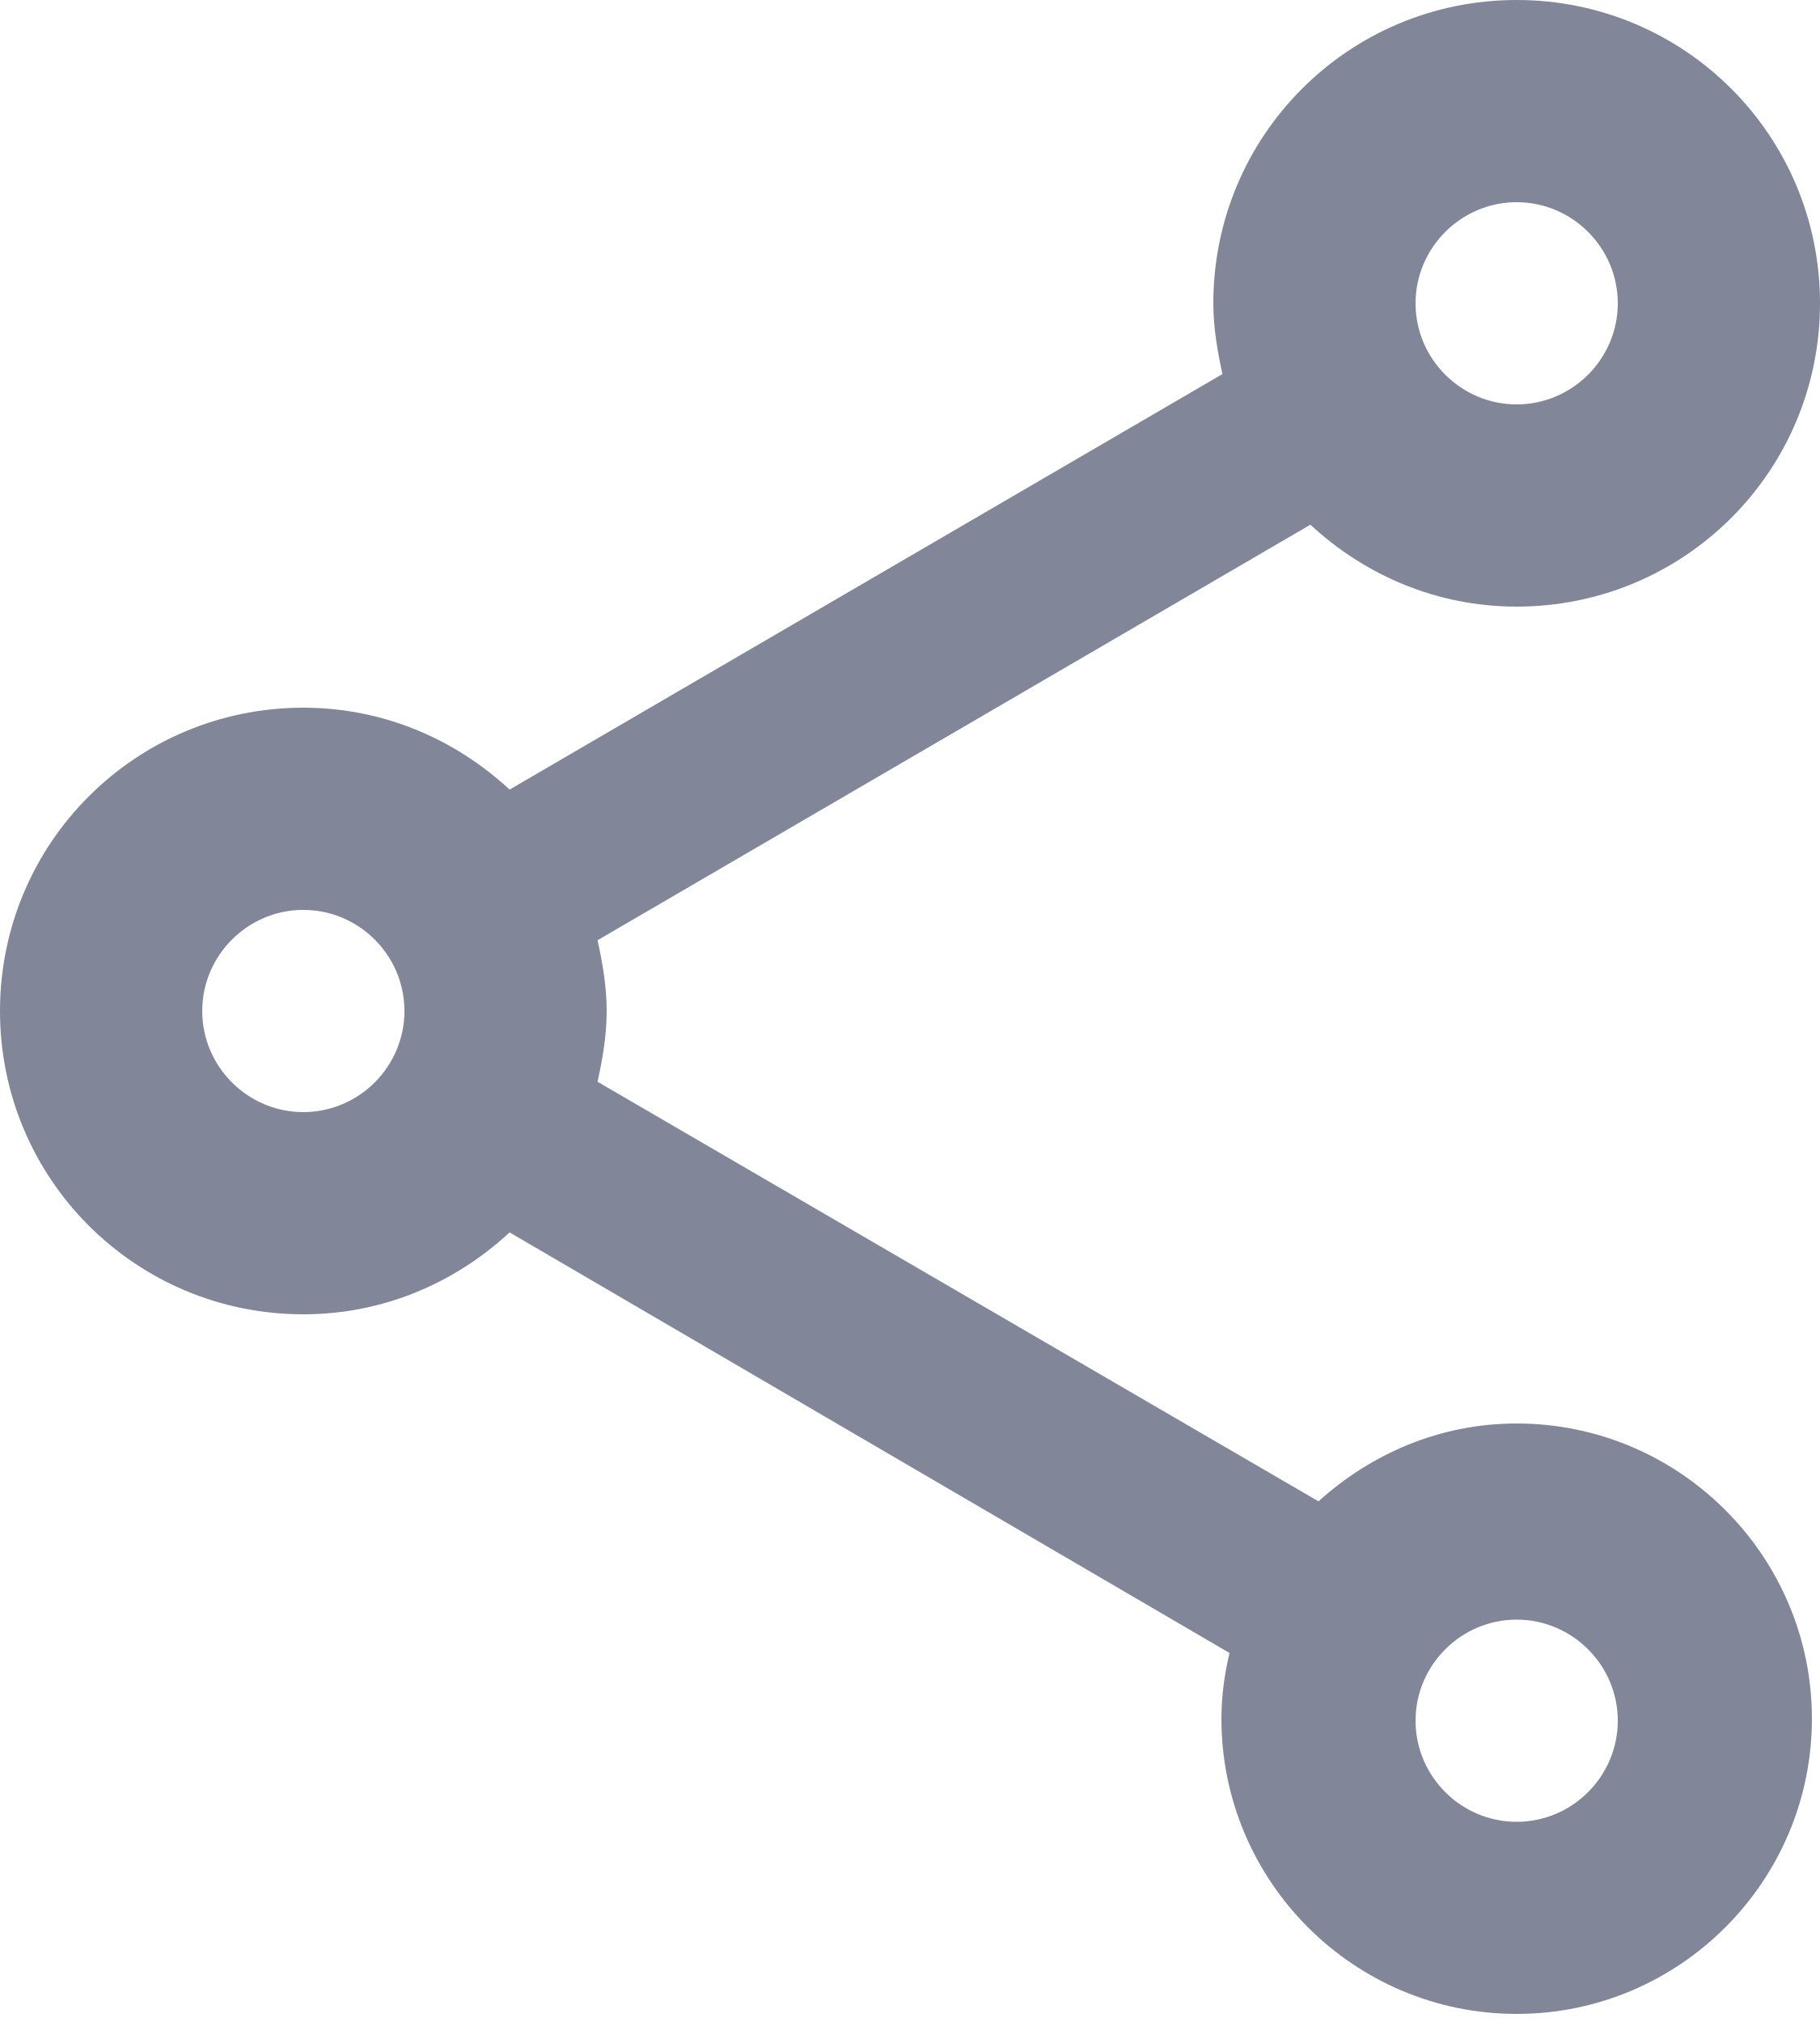
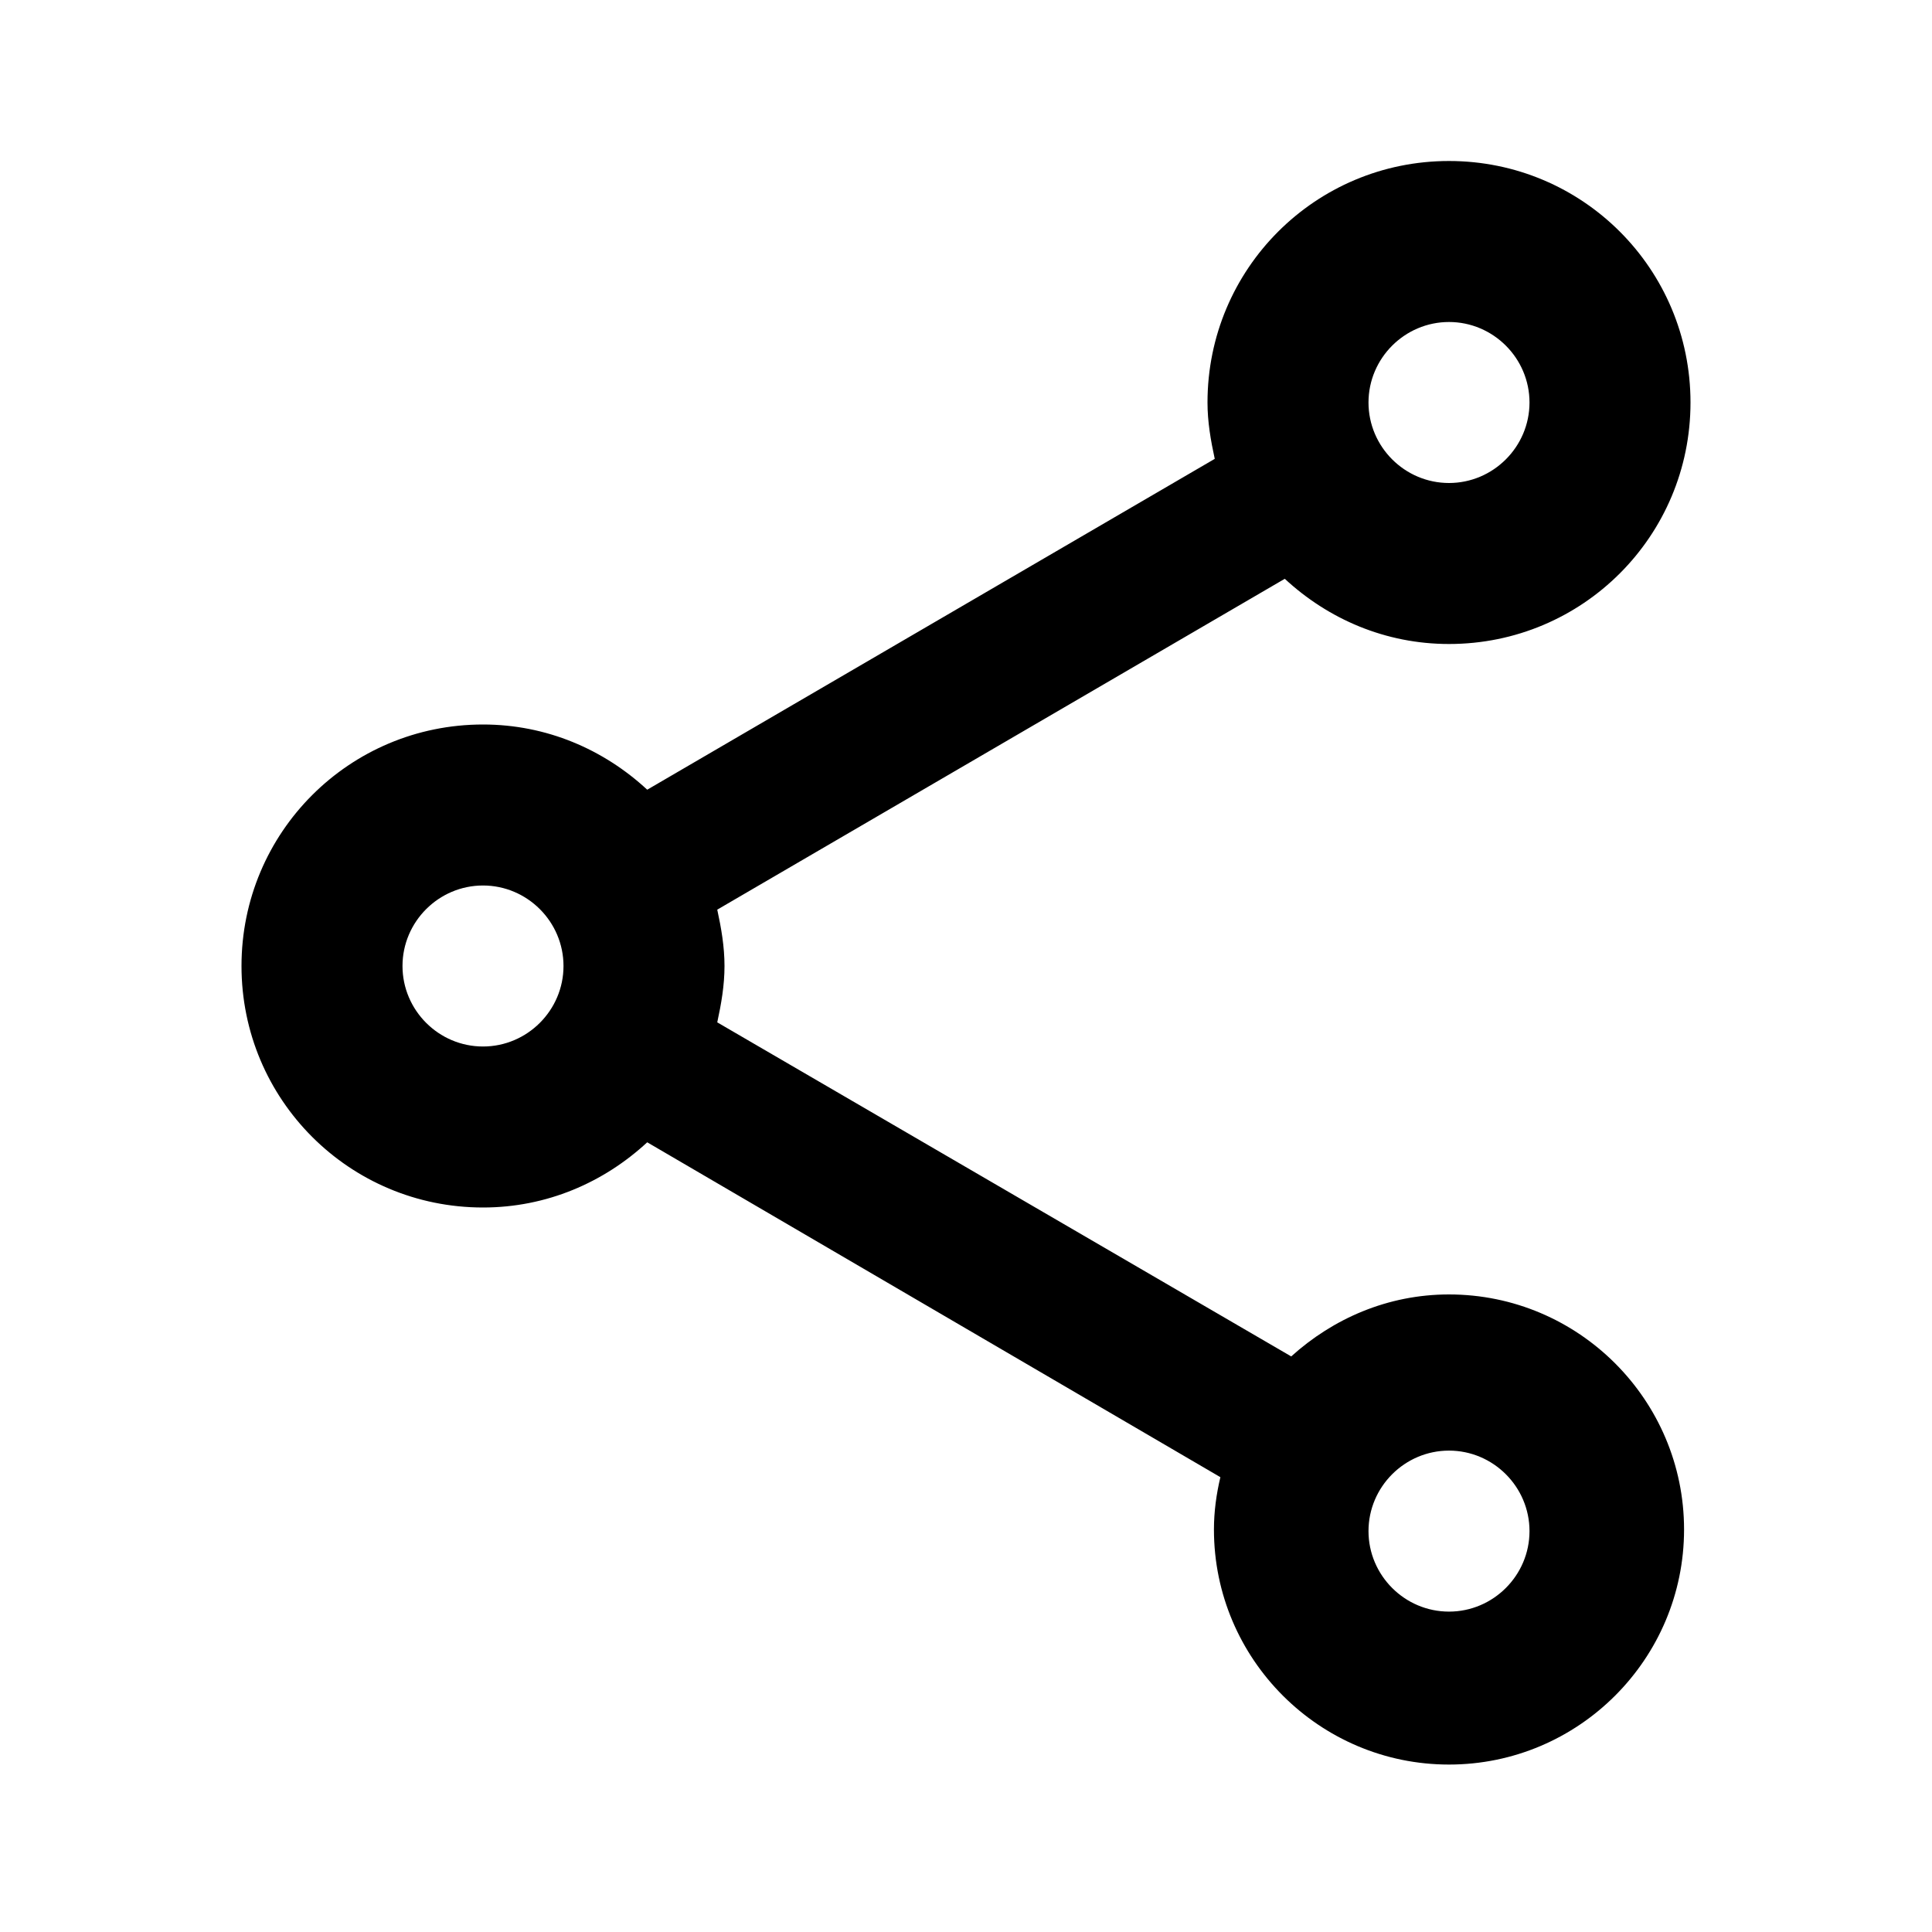
- <svg xmlns="http://www.w3.org/2000/svg" width="18" height="20" viewBox="0 0 18 20" fill="none">
-   <path d="M15 14.08C14.24 14.08 13.56 14.38 13.04 14.85L5.91 10.7C5.96 10.47 6 10.24 6 10C6 9.76 5.96 9.53 5.91 9.3L12.96 5.19C13.5 5.69 14.21 6 15 6C16.66 6 18 4.66 18 3C18 1.34 16.66 0 15 0C13.34 0 12 1.34 12 3C12 3.24 12.04 3.47 12.09 3.7L5.04 7.81C4.5 7.31 3.79 7 3 7C1.34 7 0 8.34 0 10C0 11.66 1.34 13 3 13C3.79 13 4.5 12.69 5.04 12.19L12.16 16.35C12.11 16.56 12.08 16.78 12.08 17C12.08 18.61 13.39 19.92 15 19.92C16.61 19.92 17.92 18.61 17.92 17C17.92 15.39 16.61 14.08 15 14.08ZM15 2C15.55 2 16 2.45 16 3C16 3.55 15.55 4 15 4C14.45 4 14 3.55 14 3C14 2.45 14.45 2 15 2ZM3 11C2.45 11 2 10.55 2 10C2 9.45 2.45 9 3 9C3.55 9 4 9.45 4 10C4 10.55 3.55 11 3 11ZM15 18.02C14.45 18.02 14 17.57 14 17.02C14 16.47 14.45 16.02 15 16.02C15.55 16.02 16 16.47 16 17.02C16 17.57 15.55 18.02 15 18.02Z" fill="#818798" />
+ <svg xmlns="http://www.w3.org/2000/svg" viewBox="0 0 24 24">
+   <path d="M18 16.08C17.24 16.08 16.56 16.38 16.04 16.85L8.91 12.7C8.96 12.47 9 12.24 9 12C9 11.76 8.96 11.53 8.91 11.3L15.96 7.19C16.5 7.69 17.21 8 18 8C19.66 8 21 6.66 21 5C21 3.34 19.66 2 18 2C16.34 2 15 3.34 15 5C15 5.24 15.04 5.47 15.09 5.7L8.04 9.81C7.5 9.31 6.79 9 6 9C4.34 9 3 10.34 3 12C3 13.66 4.34 15 6 15C6.79 15 7.5 14.69 8.04 14.19L15.16 18.35C15.11 18.56 15.08 18.78 15.08 19C15.08 20.61 16.39 21.92 18 21.92C19.61 21.92 20.92 20.61 20.92 19C20.92 17.39 19.61 16.08 18 16.08ZM18 4C18.55 4 19 4.45 19 5C19 5.55 18.55 6 18 6C17.45 6 17 5.55 17 5C17 4.45 17.45 4 18 4ZM6 13C5.45 13 5 12.55 5 12C5 11.45 5.45 11 6 11C6.55 11 7 11.45 7 12C7 12.55 6.55 13 6 13ZM18 20.02C17.45 20.02 17 19.57 17 19.02C17 18.47 17.45 18.02 18 18.02C18.55 18.02 19 18.47 19 19.02C19 19.57 18.55 20.02 18 20.02Z" />
</svg>
